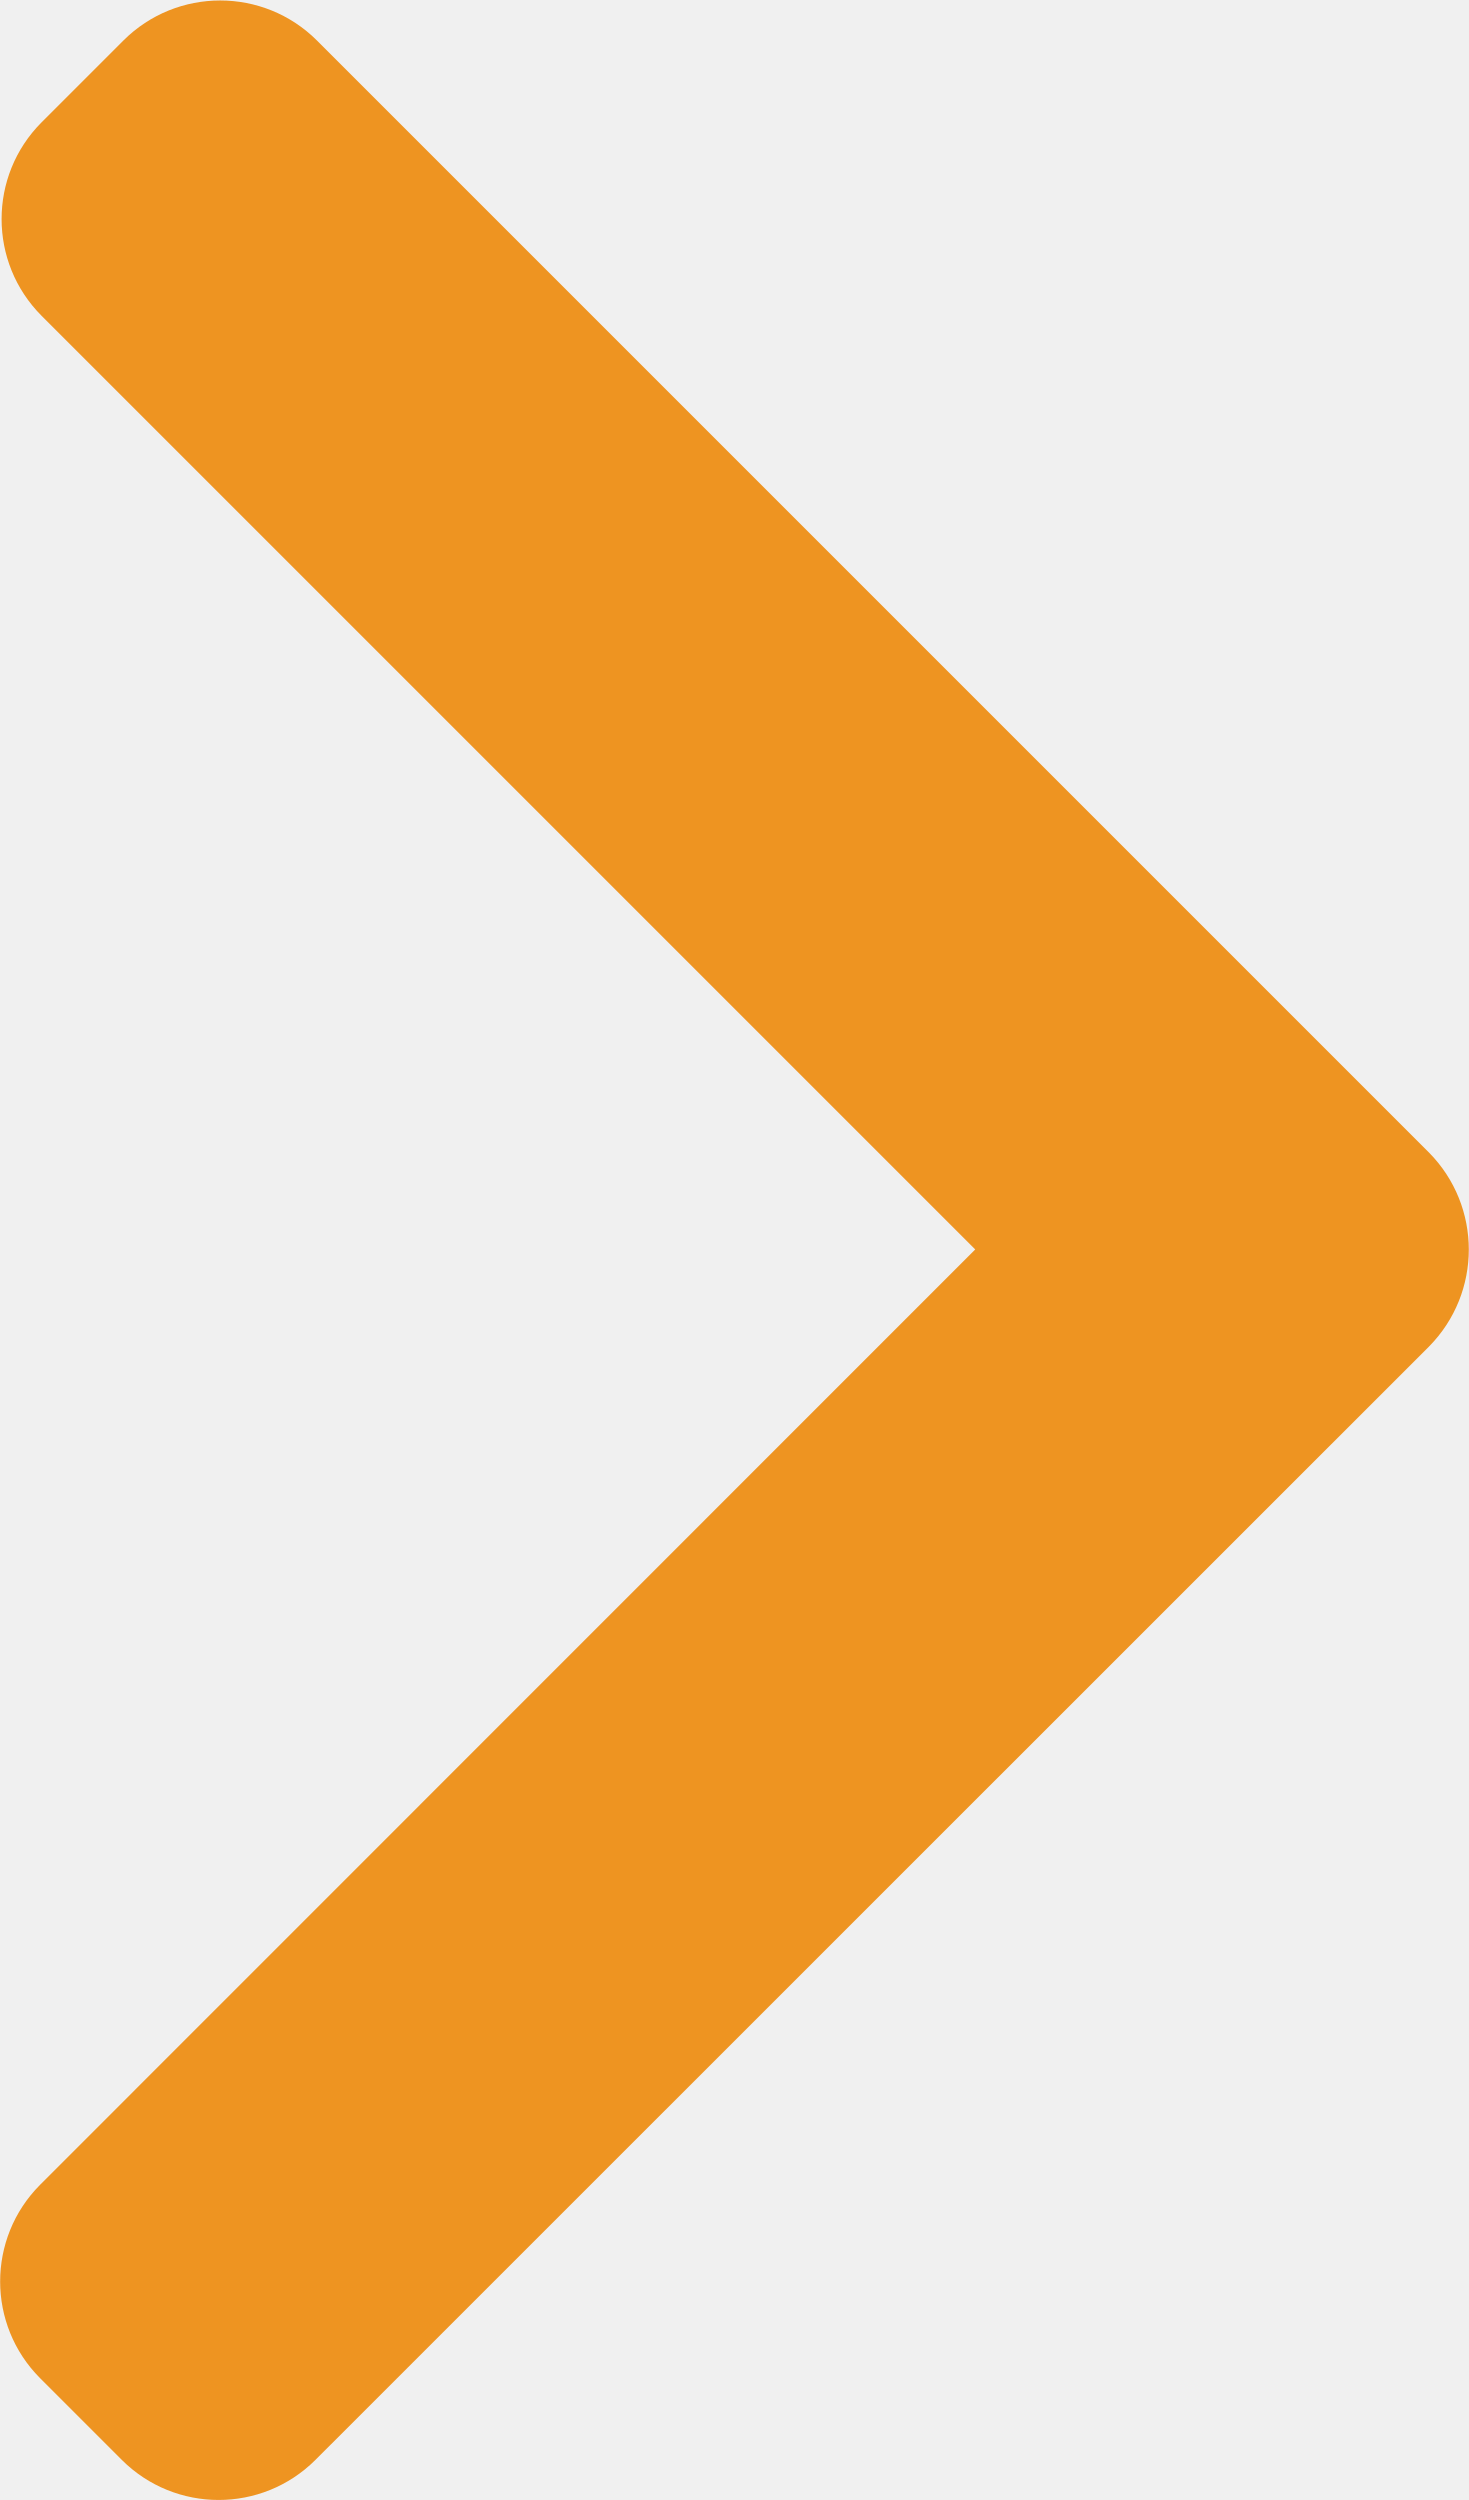
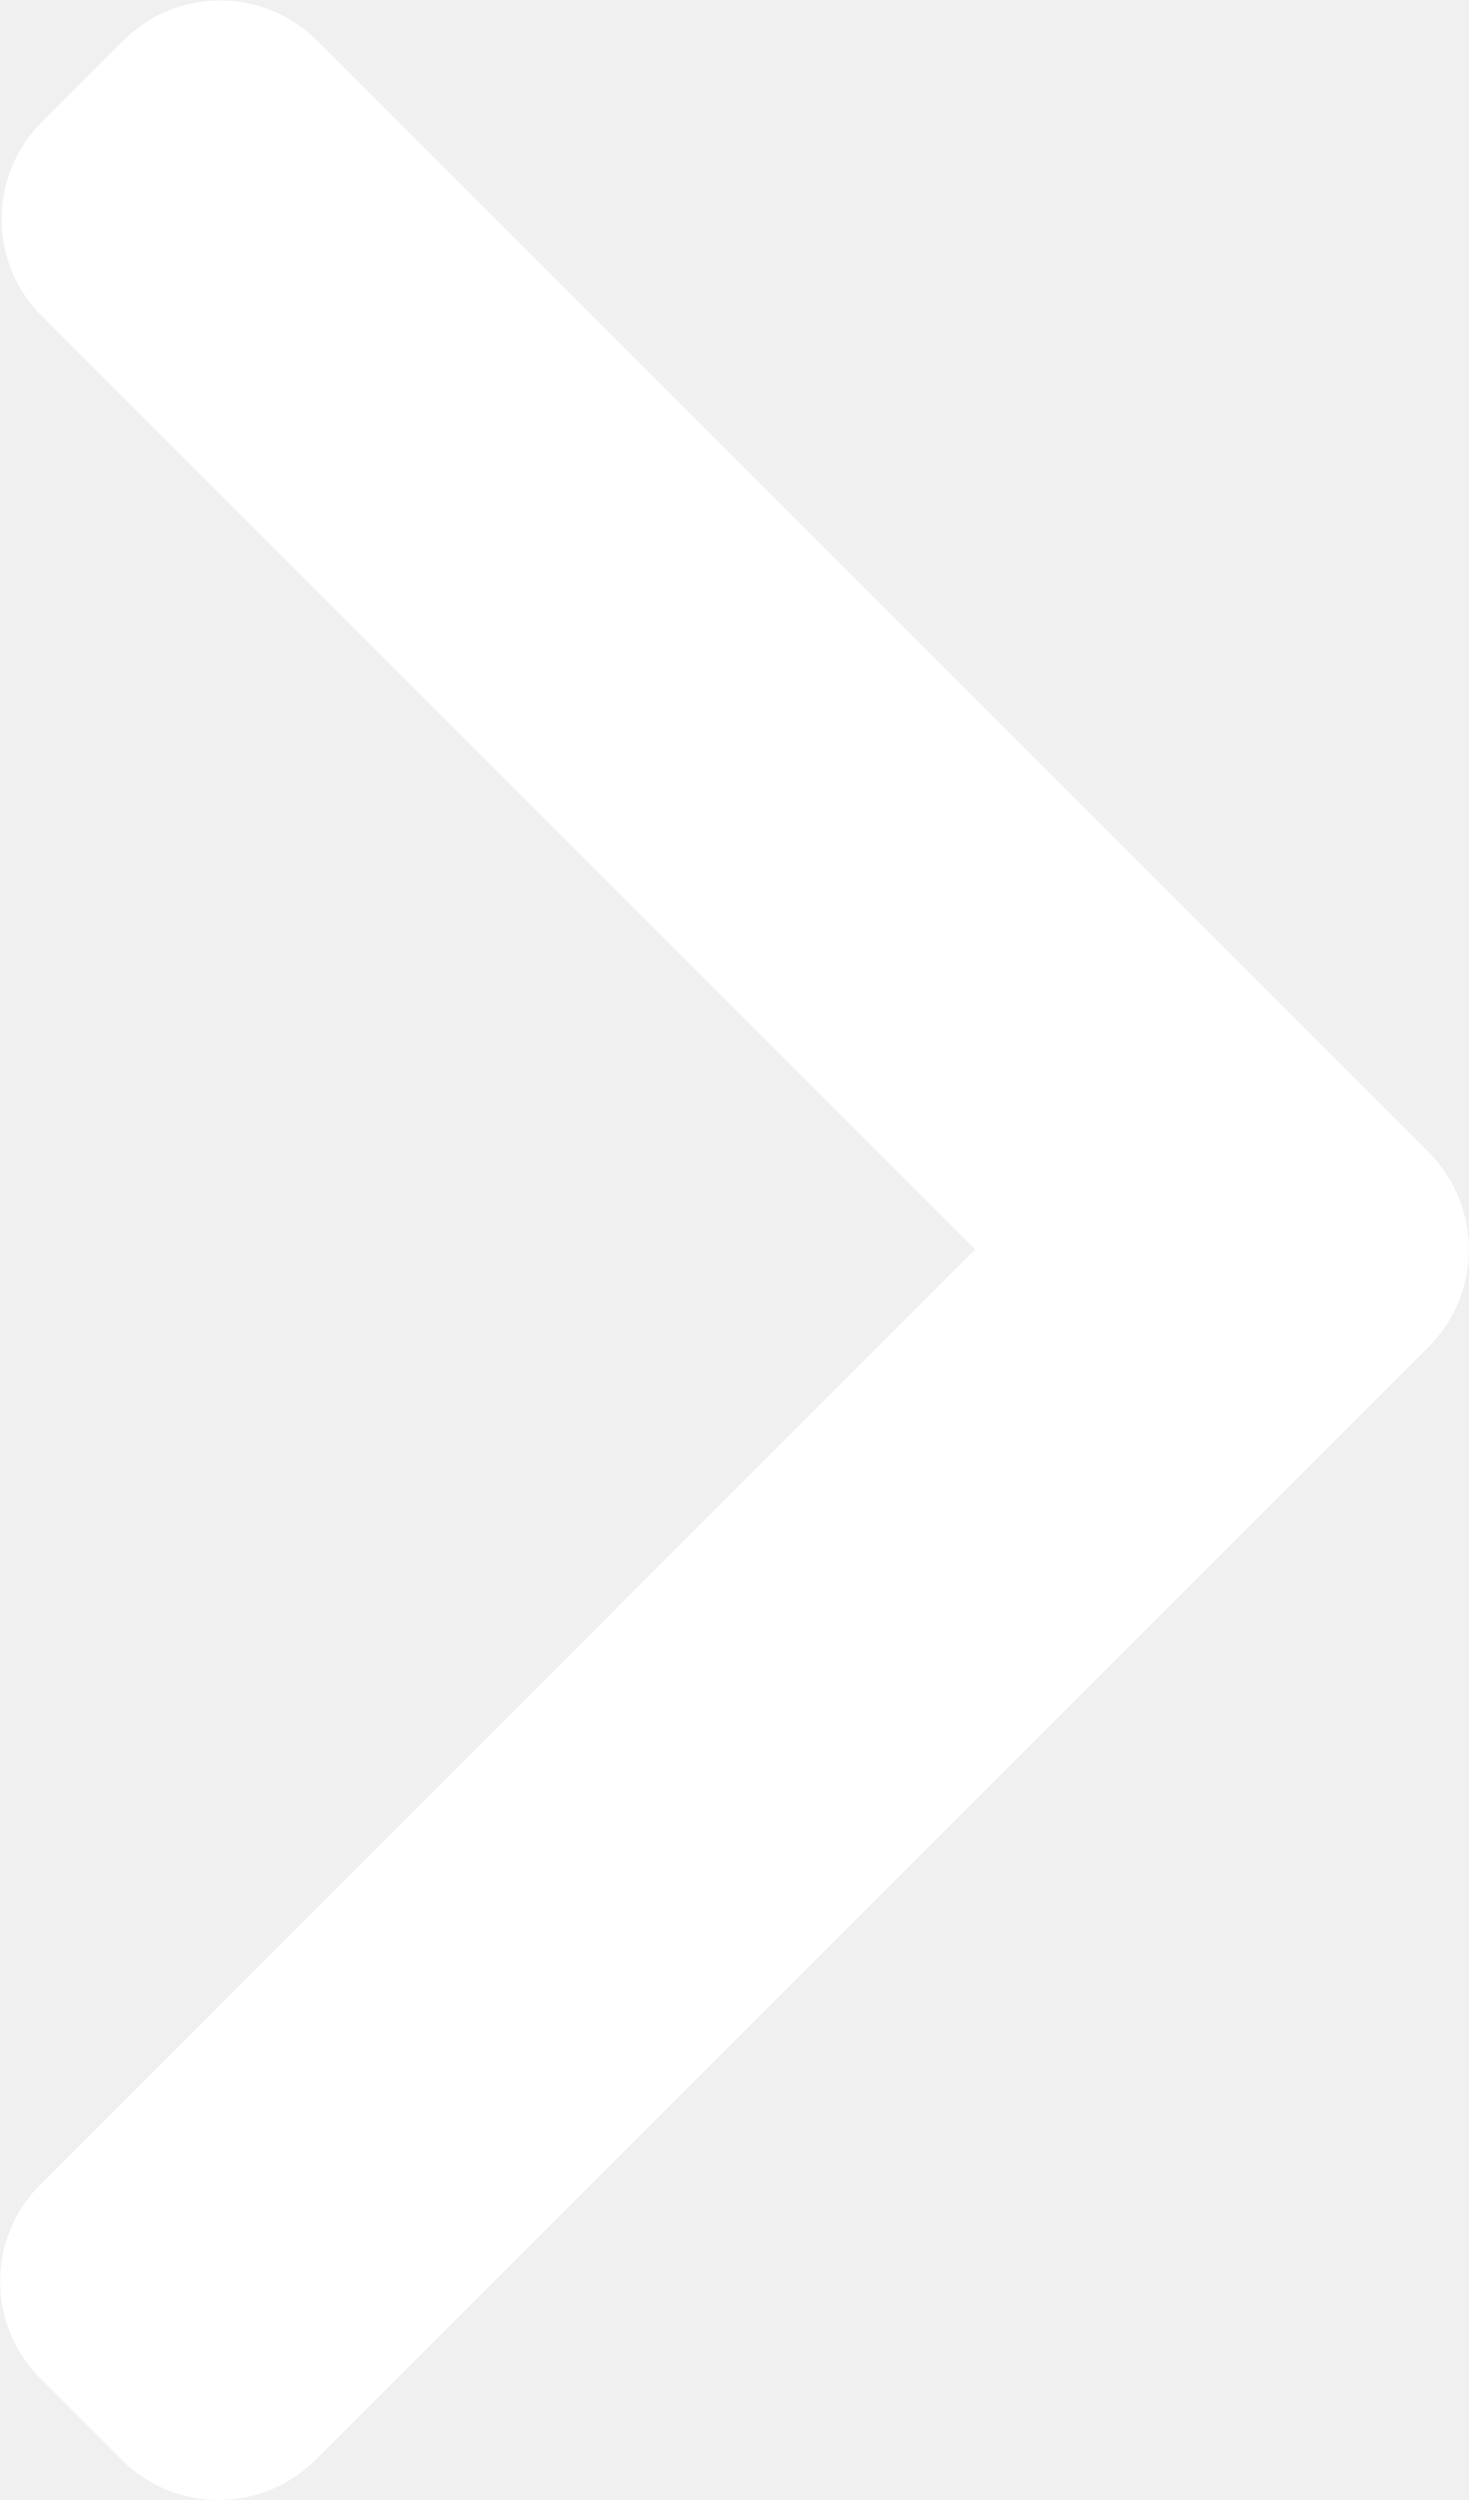
<svg xmlns="http://www.w3.org/2000/svg" width="6.604" height="11.241" viewBox="0 0 6.604 11.241">
  <g transform="translate(6.604 11.241) rotate(180)">
-     <path d="M2.219,5.623,6.424,1.417a.616.616,0,0,0,0-.869L6.056.18a.616.616,0,0,0-.87,0L.179,5.186a.621.621,0,0,0,0,.873l5,5a.616.616,0,0,0,.87,0l.368-.368a.616.616,0,0,0,0-.87Z" transform="translate(0 0)" fill="#ee9421" />
+     <path d="M2.219,5.623,6.424,1.417a.616.616,0,0,0,0-.869L6.056.18a.616.616,0,0,0-.87,0L.179,5.186a.621.621,0,0,0,0,.873l5,5a.616.616,0,0,0,.87,0l.368-.368a.616.616,0,0,0,0-.87Z" transform="translate(0 0)" fill="#fff" />
  </g>
</svg>
